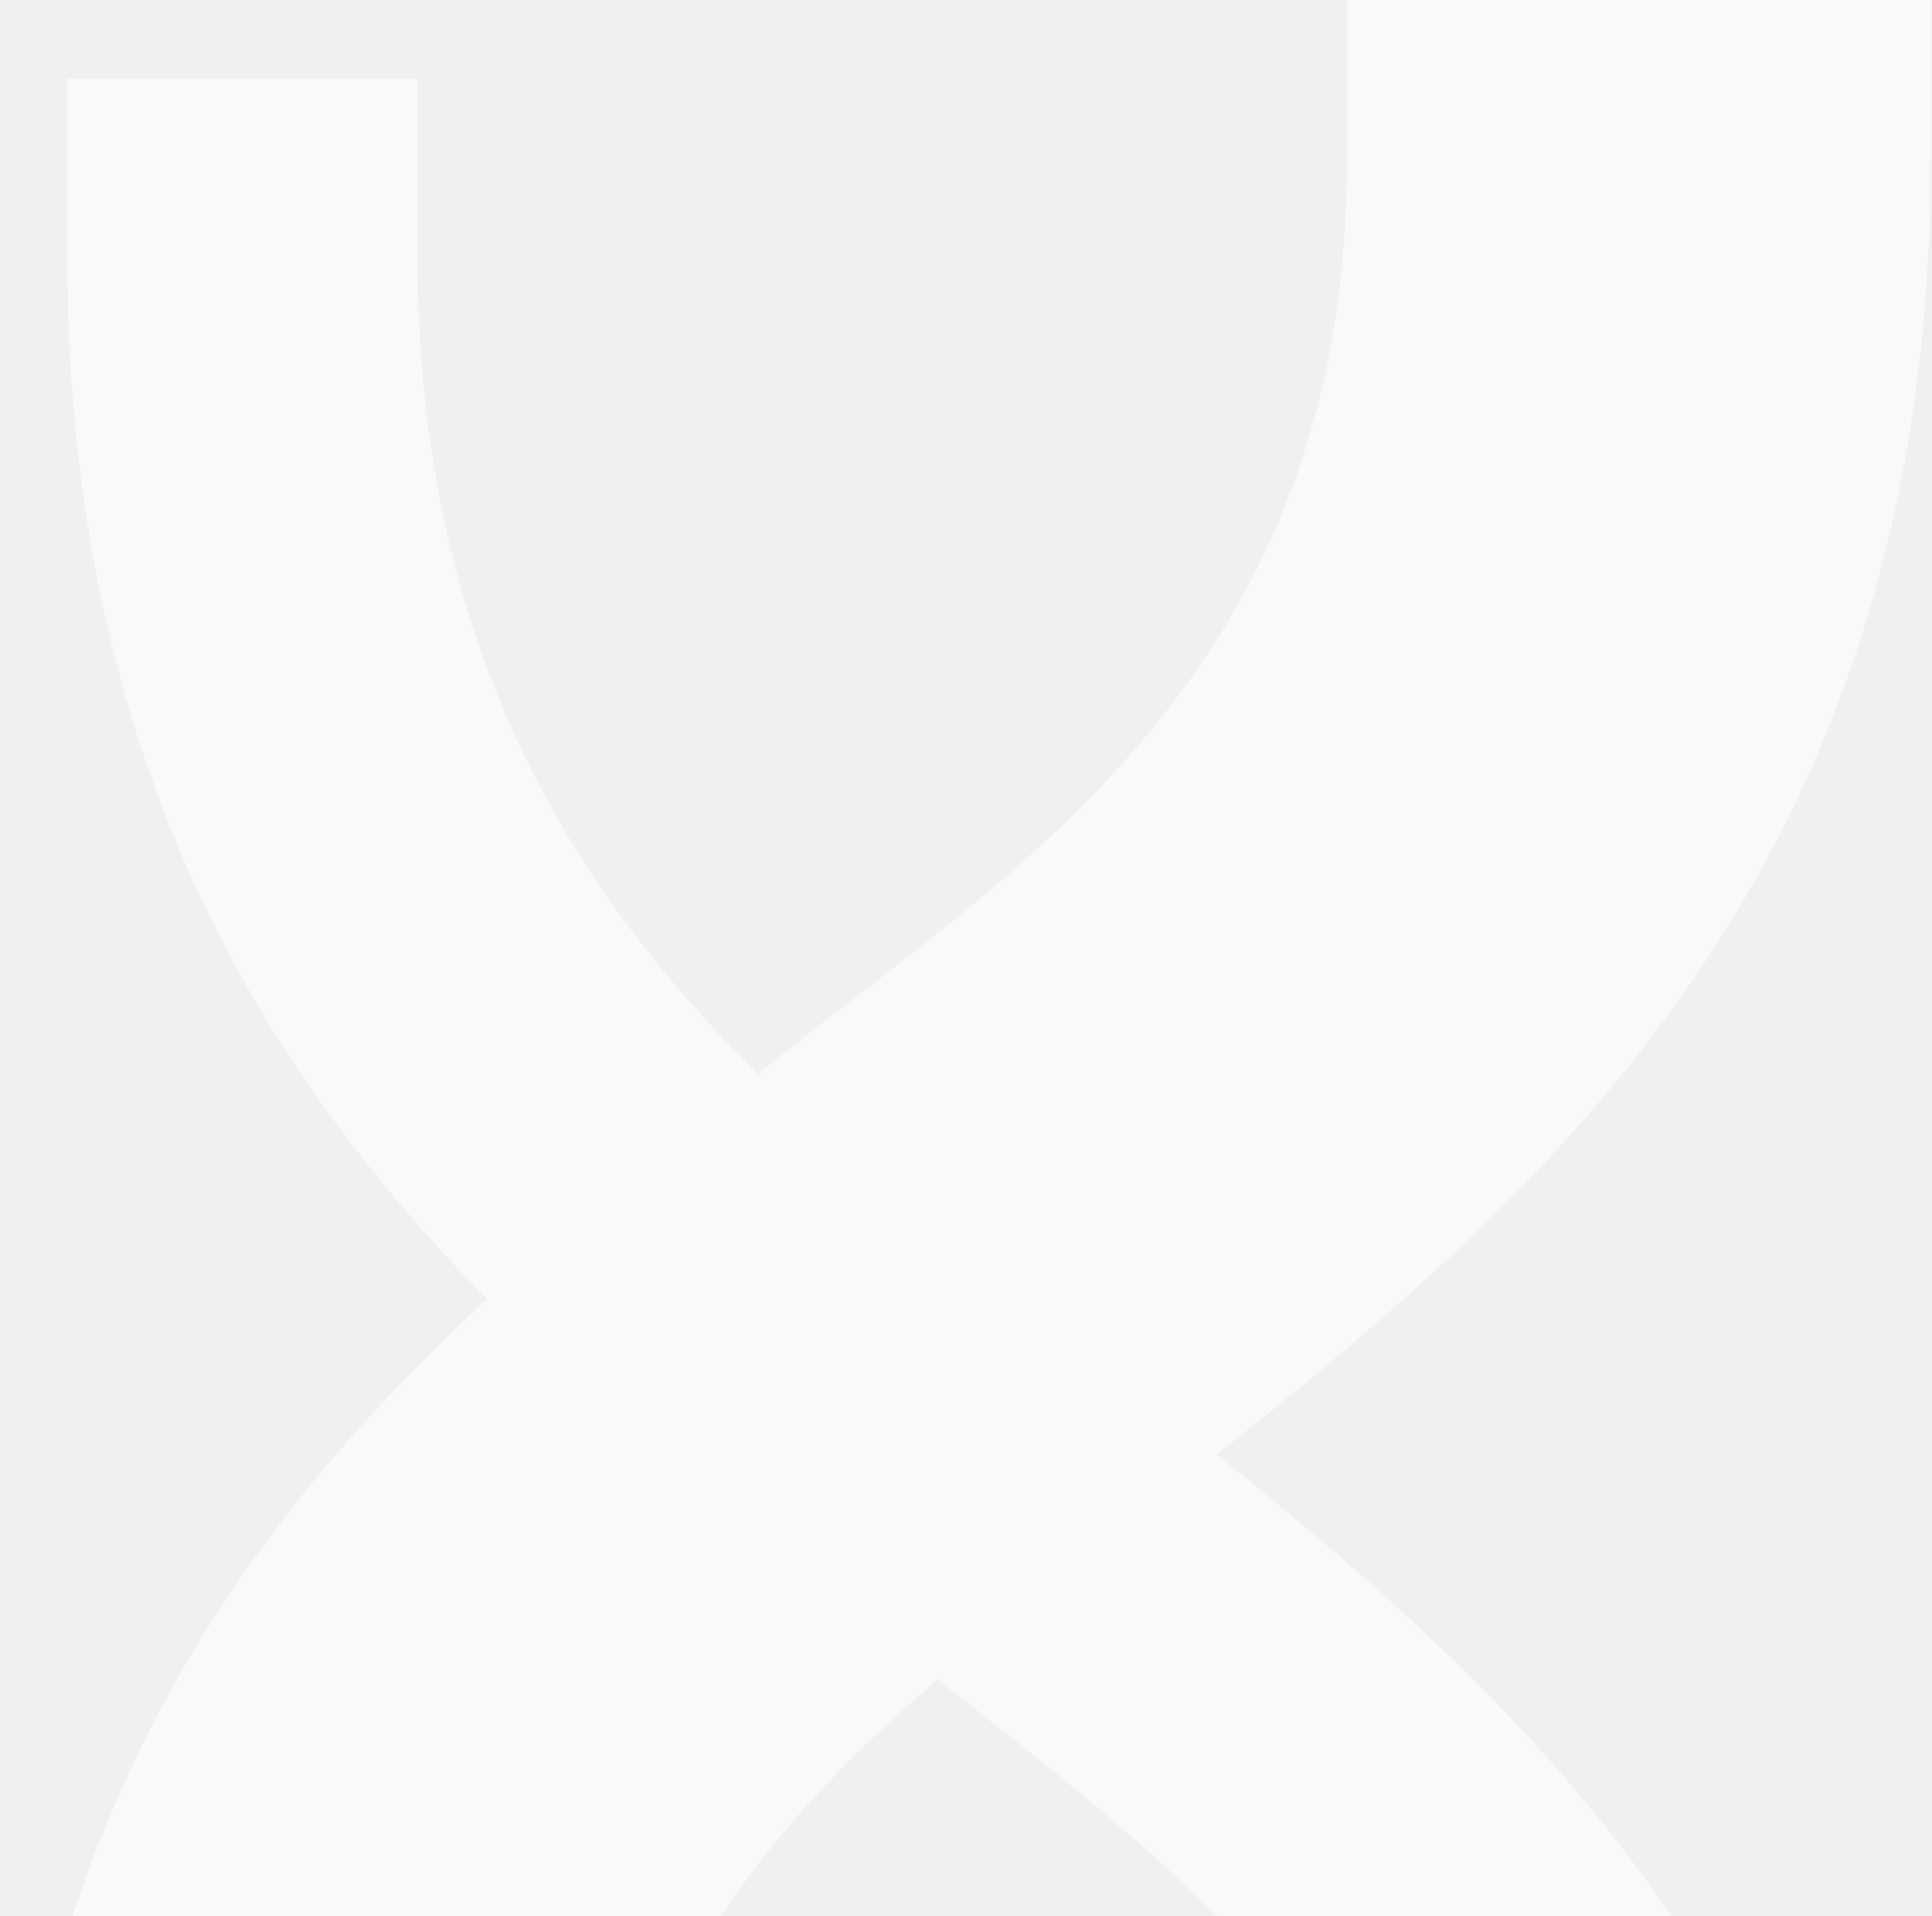
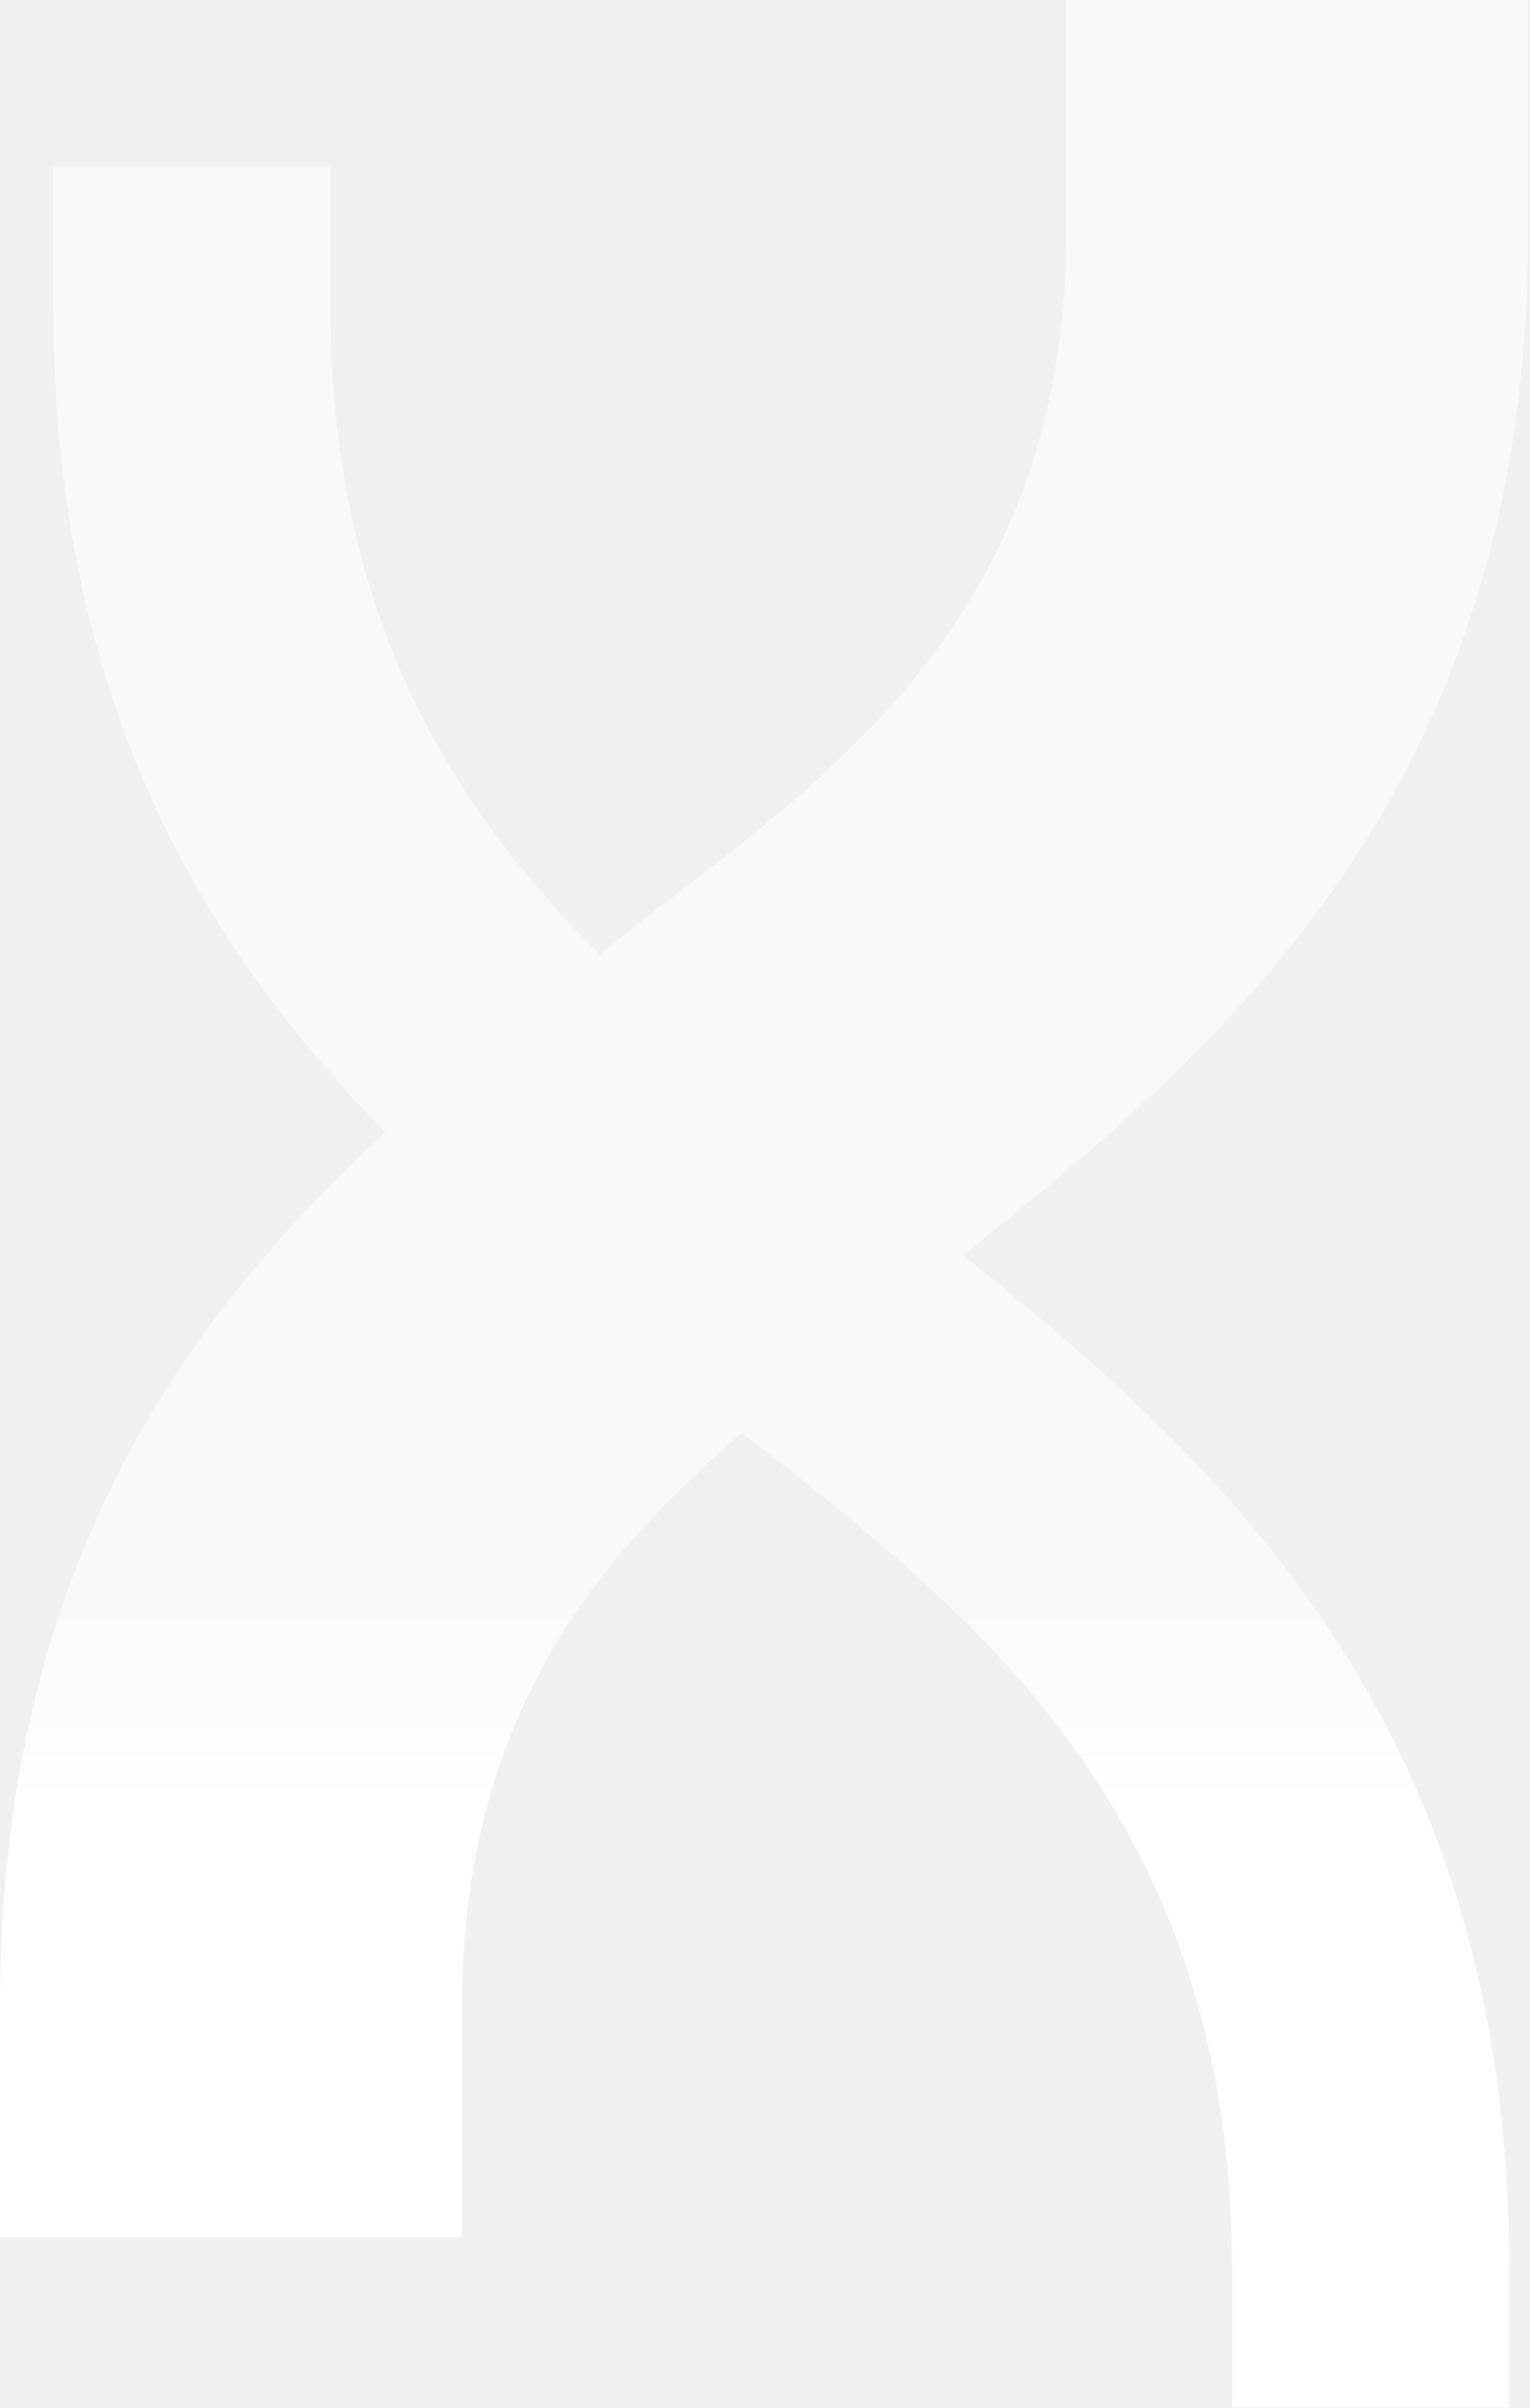
- <svg xmlns="http://www.w3.org/2000/svg" width="930" height="922" viewBox="0 0 930 922" fill="none">
-   <path fill-rule="evenodd" clip-rule="evenodd" d="M451.257 808.408C364.664 882.734 281 979.869 281 1157.54V1298.09H0V1157.54C0 894.331 109.826 740.337 234.461 625.256C123.654 512.641 32.373 362.533 32.373 122.182V37.851H200.974V122.182C200.974 311.98 275.926 428.914 364.873 516.981C368.697 513.907 372.642 510.737 376.715 507.467C488.578 417.605 648.378 323.707 648.378 76.551V-63.999H929.374V76.551C929.374 417.137 744.575 573.079 585.726 700.189C743.219 826.718 917.855 985.495 917.855 1317.39V1401.72H749.255V1317.39C749.255 1035.3 584.613 912.856 451.257 808.408Z" fill="#FAF9FA" />
+ <svg xmlns="http://www.w3.org/2000/svg" width="520" height="819" viewBox="0 0 520 819" fill="none">
+   <g clip-path="url(#clip0_470_487)">
+     <path fill-rule="evenodd" clip-rule="evenodd" d="M252.316 487.382C203.898 528.905 157.118 583.171 157.118 682.431V760.95H0V682.431C0 535.384 61.408 449.353 131.097 385.062C69.14 322.148 18.101 238.288 18.101 104.013V56.901H112.372V104.013C112.372 210.046 154.281 275.373 204.015 324.573C206.153 322.856 208.359 321.085 210.637 319.258C273.184 269.055 362.534 216.598 362.534 78.521V0H519.65V78.521C519.65 268.794 416.321 355.913 327.503 426.924C415.563 497.611 513.209 586.314 513.209 771.733V818.846H418.938V771.733C418.938 614.137 326.881 545.734 252.316 487.382Z" fill="url(#paint0_linear_470_487)" />
+   </g>
+   <defs>
+     <linearGradient id="paint0_linear_470_487" x1="251.437" y1="614.506" x2="251.437" y2="545.904" gradientUnits="userSpaceOnUse">
+       <stop stop-color="white" />
+       <stop offset="1" stop-color="#FAF9FA" />
+     </linearGradient>
+     <clipPath id="clip0_470_487">
+       <rect width="520" height="819" fill="white" />
+     </clipPath>
+   </defs>
</svg>
